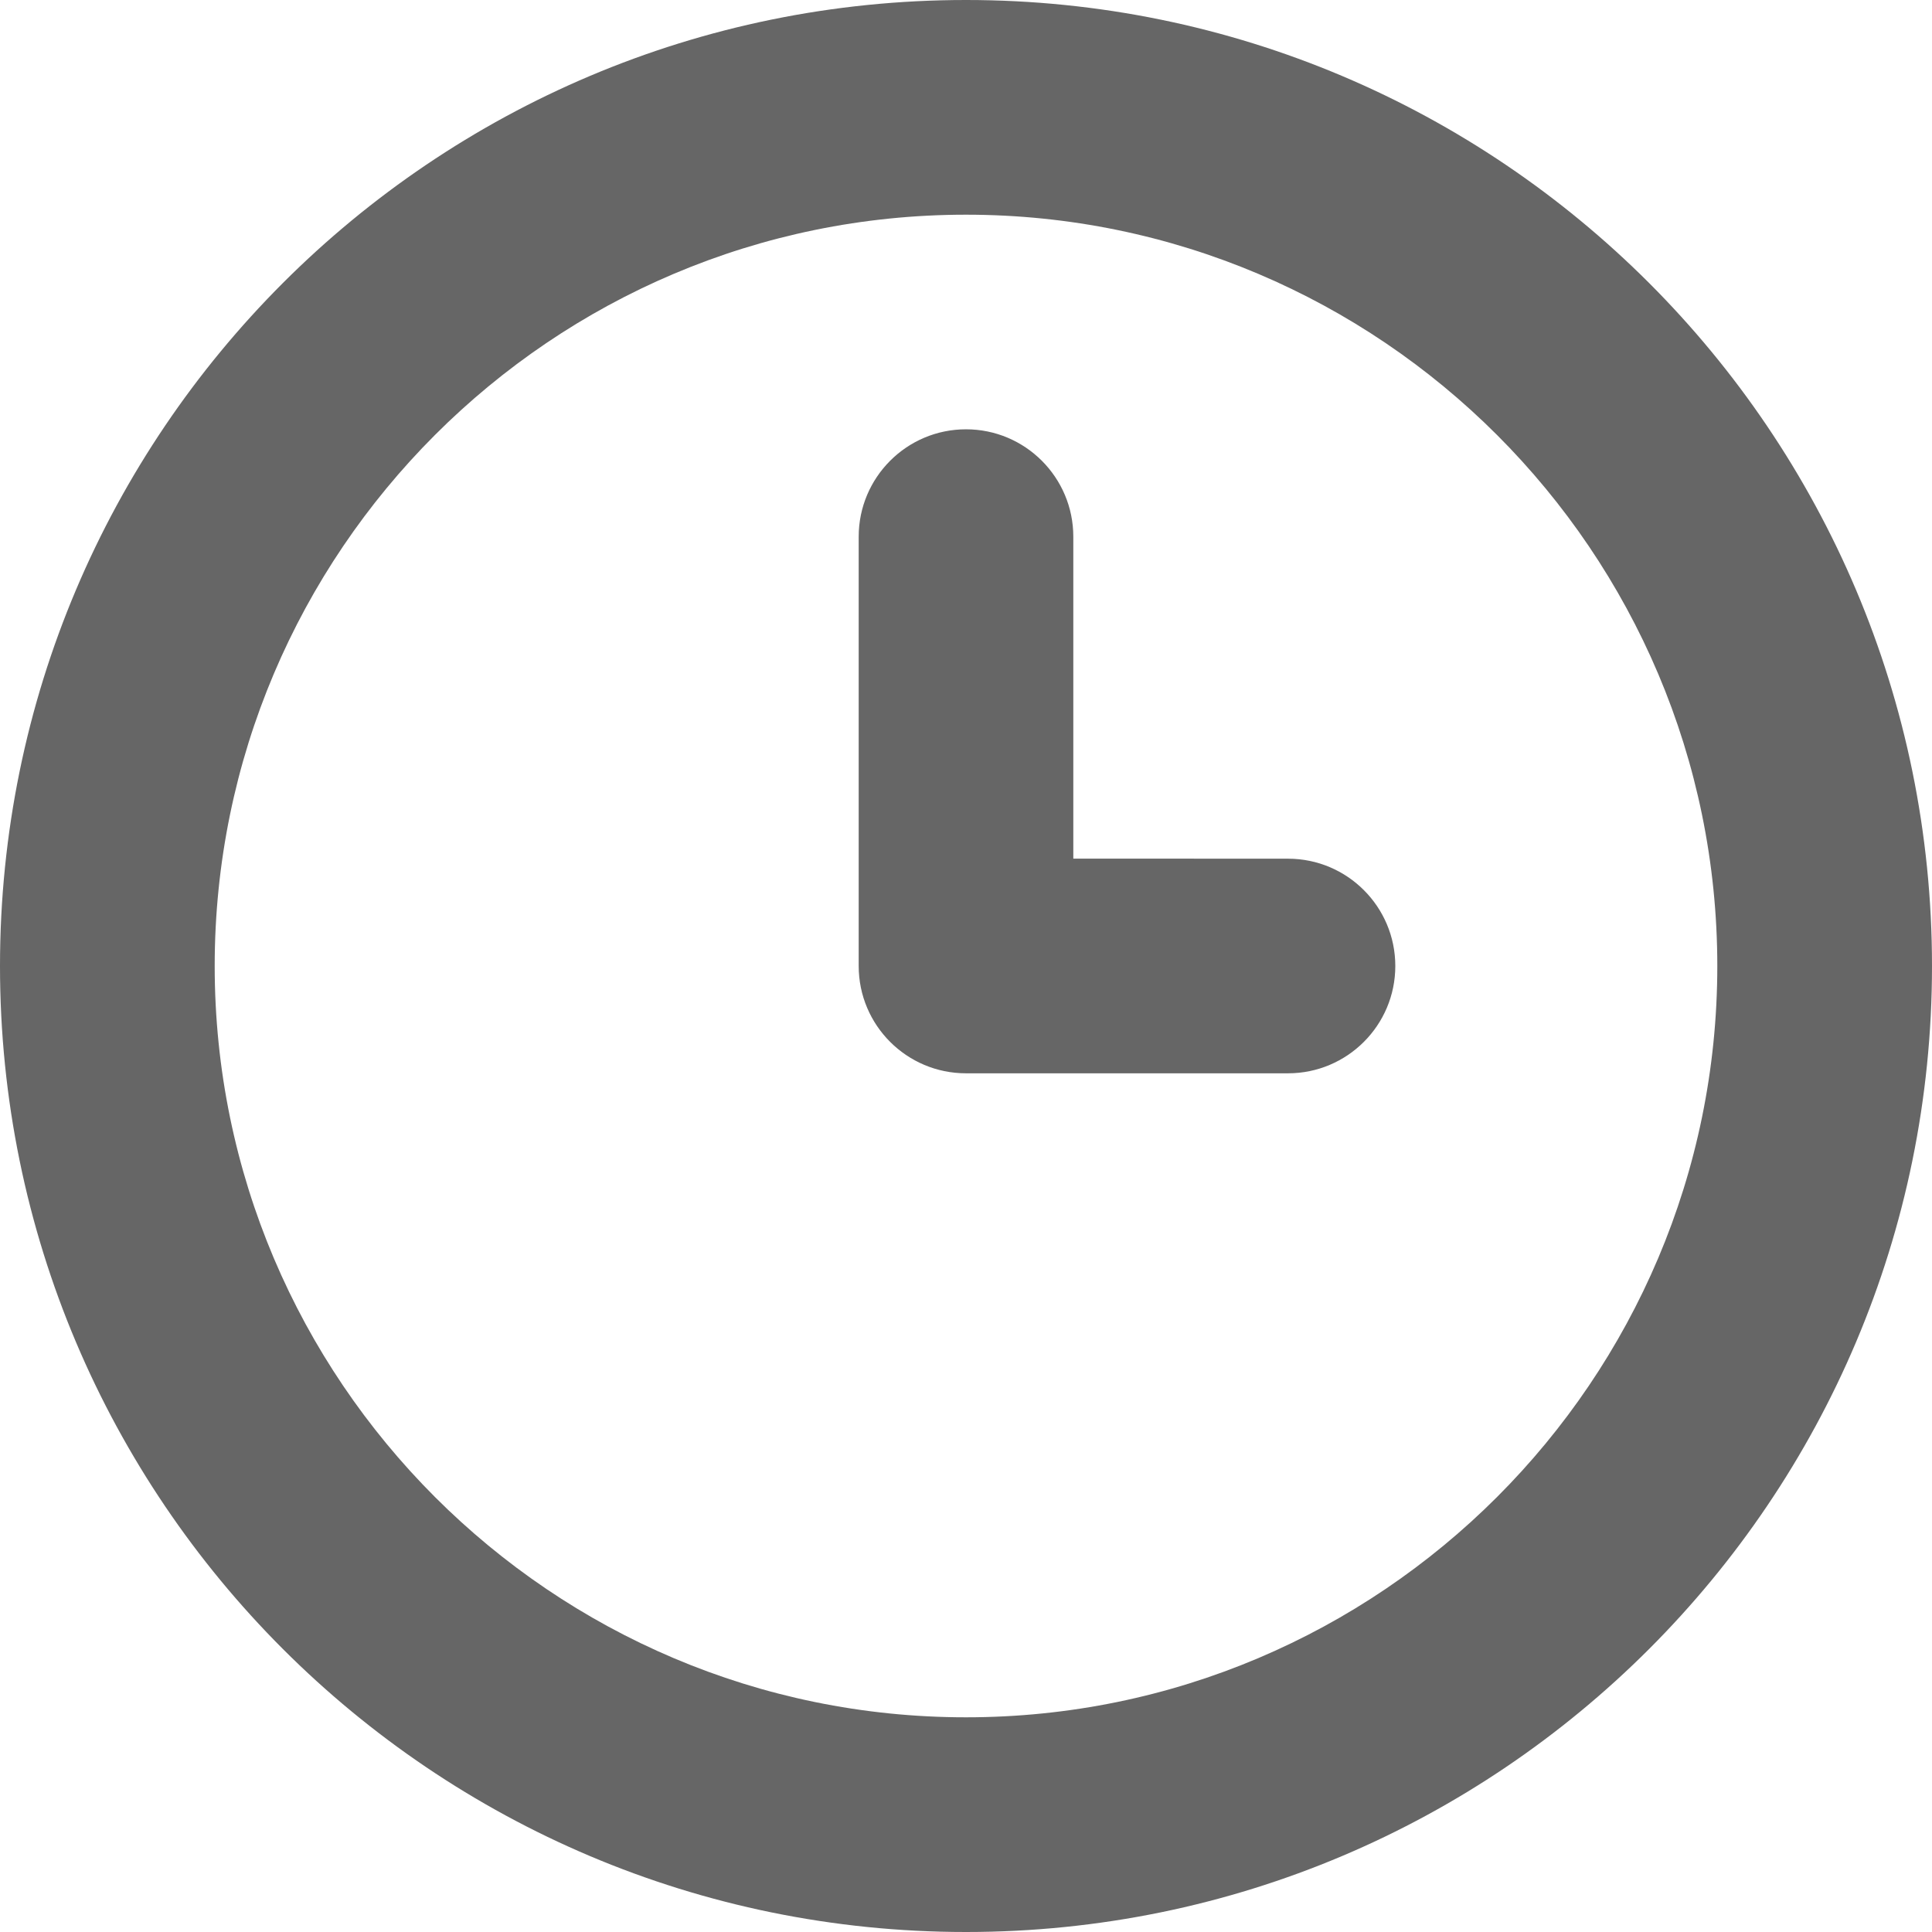
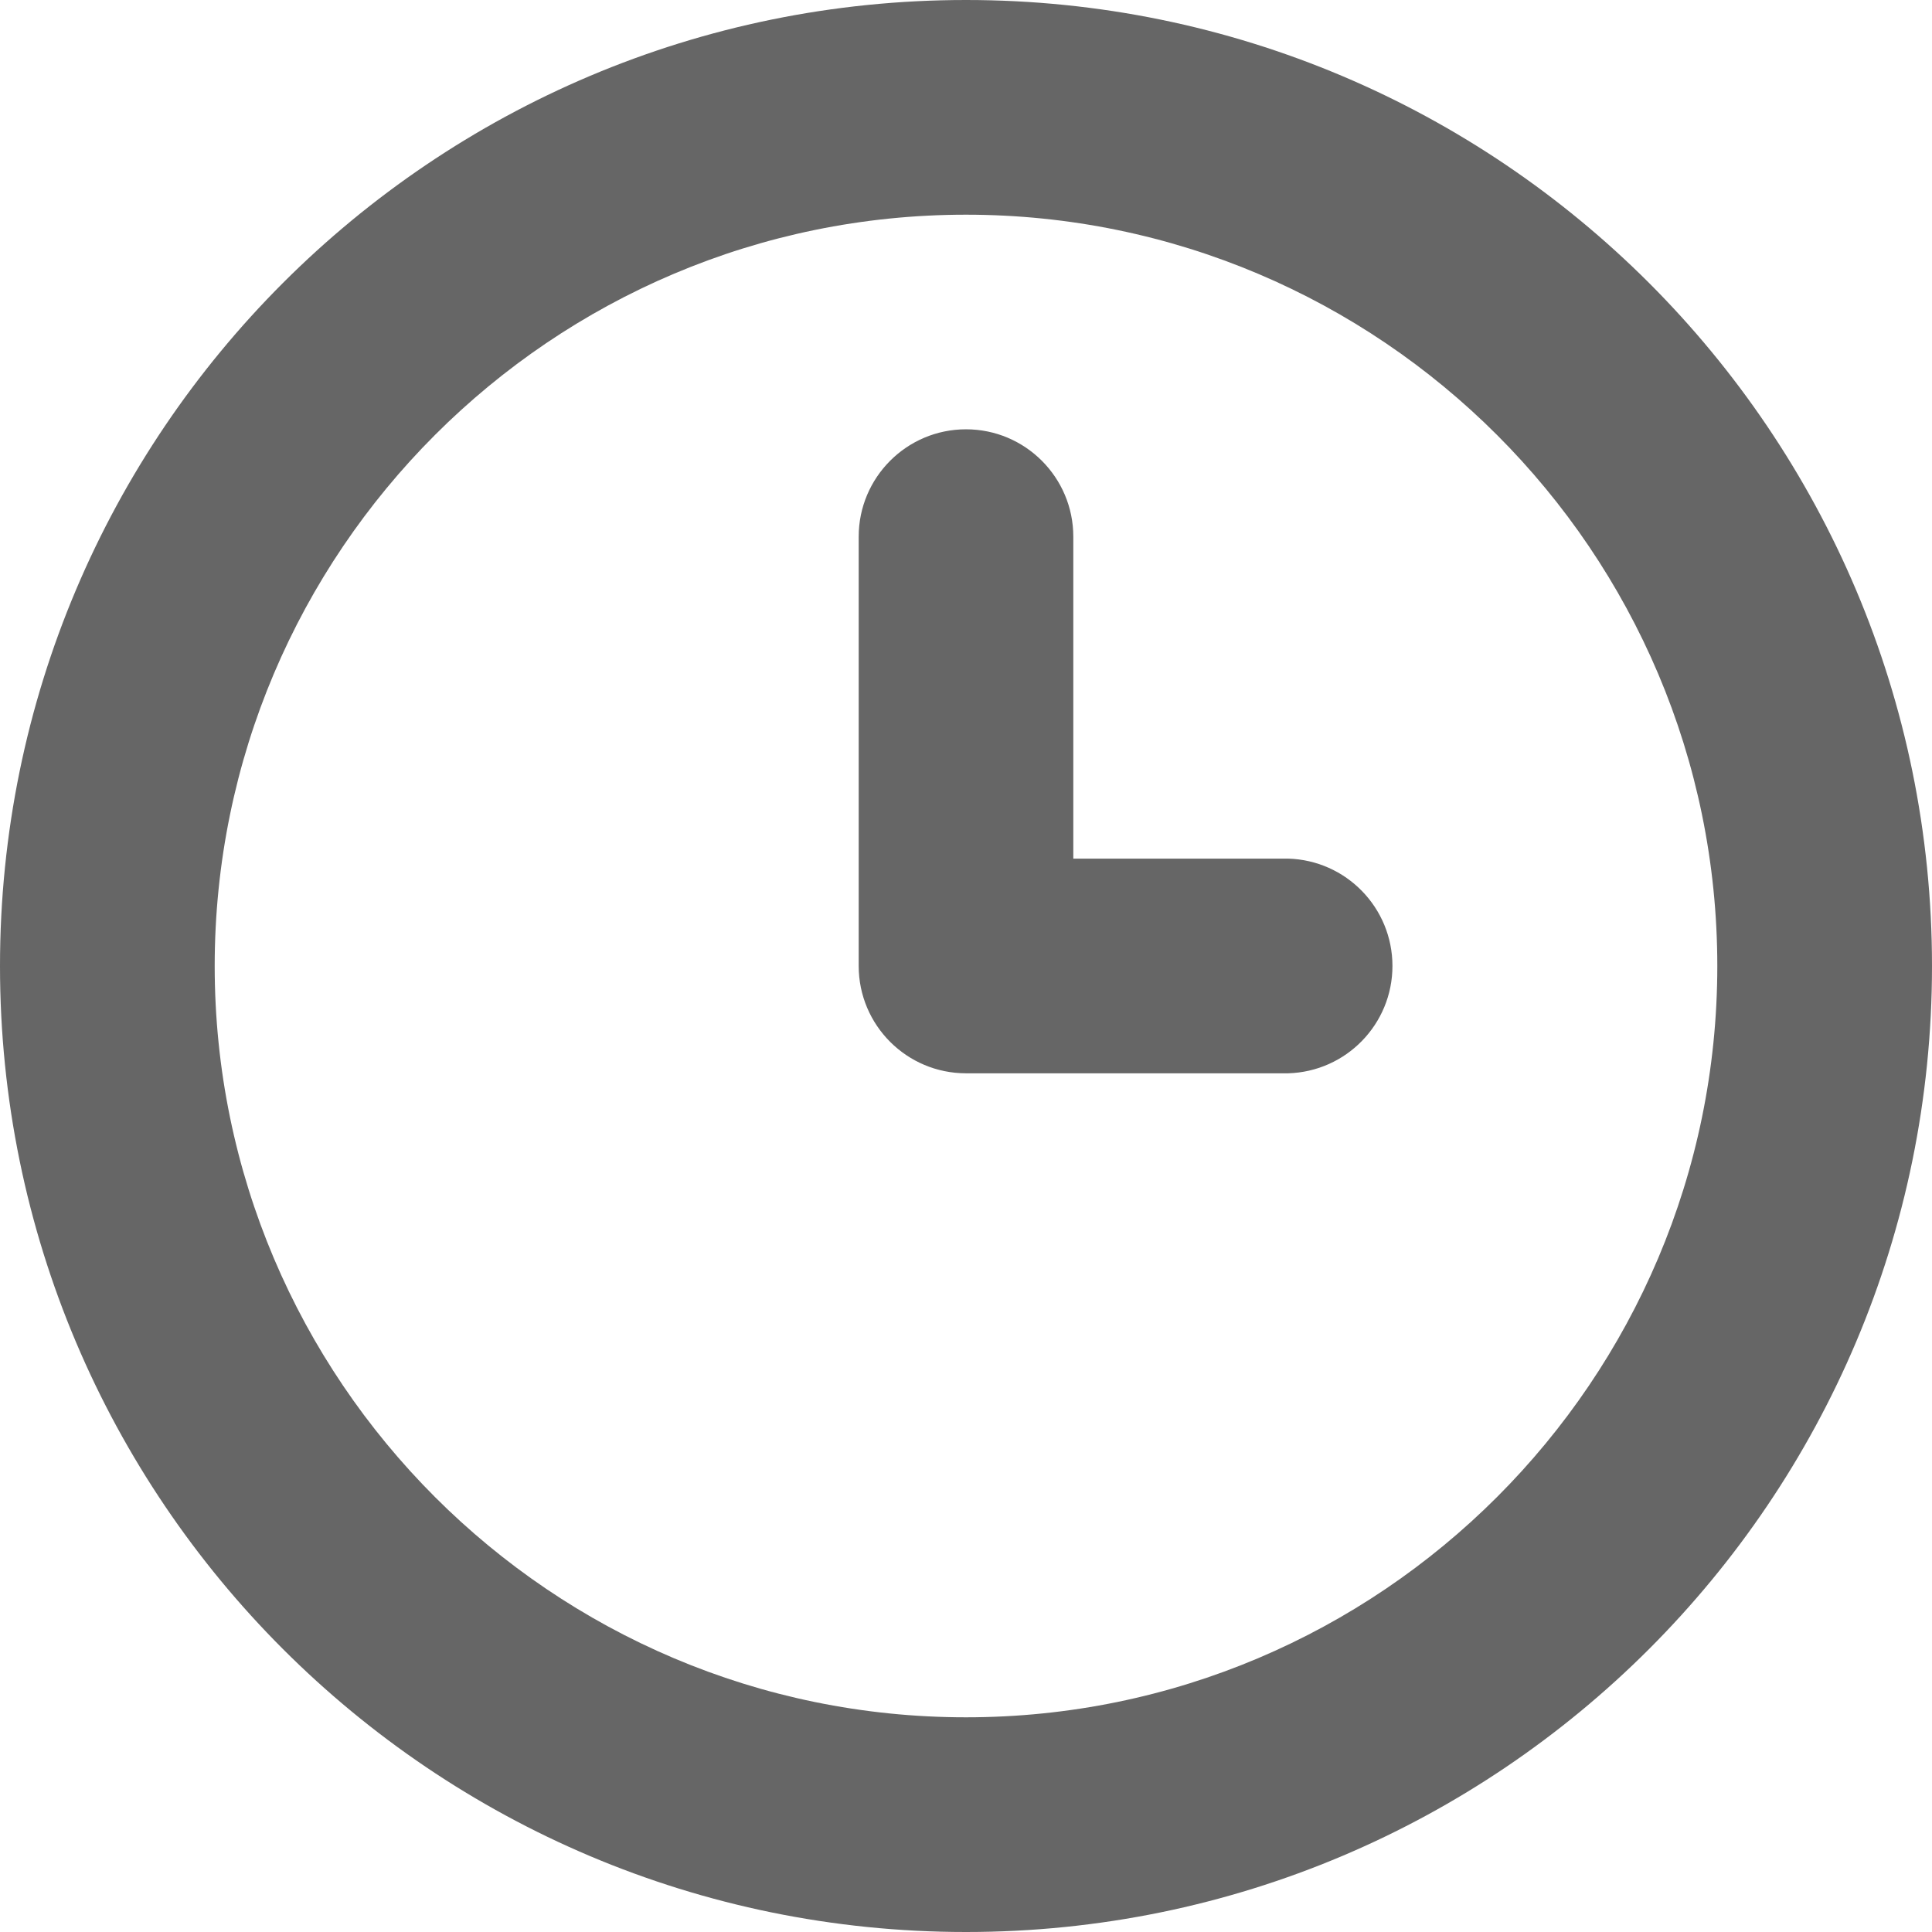
- <svg xmlns="http://www.w3.org/2000/svg" width="24" height="24" viewBox="0 0 24 24" fill="none">
-   <path fill-rule="evenodd" clip-rule="evenodd" d="M12 0C18.627 0 24 5.373 24 12C24 18.627 18.627 24 12 24C5.373 24 0 18.627 0 12C0 5.373 5.373 0 12 0ZM12 2.667C6.853 2.667 2.667 6.853 2.667 12C2.667 17.147 6.853 21.333 12 21.333C17.147 21.333 21.333 17.147 21.333 12C21.333 6.853 17.147 2.667 12 2.667ZM12 5.333C12.736 5.333 13.333 5.931 13.333 6.667L13.333 10.666L16 10.667C16.736 10.667 17.333 11.264 17.333 12C17.333 12.736 16.736 13.333 16 13.333H12C11.264 13.333 10.667 12.736 10.667 12V6.667C10.667 5.931 11.264 5.333 12 5.333Z" fill="#666666" />
+ <svg xmlns="http://www.w3.org/2000/svg" width="24" height="24" fill="none">
+   <path fill-rule="evenodd" clip-rule="evenodd" d="M12 0c6.627 0 12 5.373 12 12s-5.373 12-12 12S0 18.627 0 12 5.373 0 12 0Zm0 2.667c-5.147 0-9.333 4.186-9.333 9.333S6.853 21.333 12 21.333s9.333-4.186 9.333-9.333S17.147 2.667 12 2.667Zm0 2.666c.736 0 1.333.598 1.333 1.334v3.999H16a1.334 1.334 0 0 1 0 2.667h-4A1.334 1.334 0 0 1 10.667 12V6.667c0-.736.597-1.334 1.333-1.334Z" fill="#666" />
</svg>
